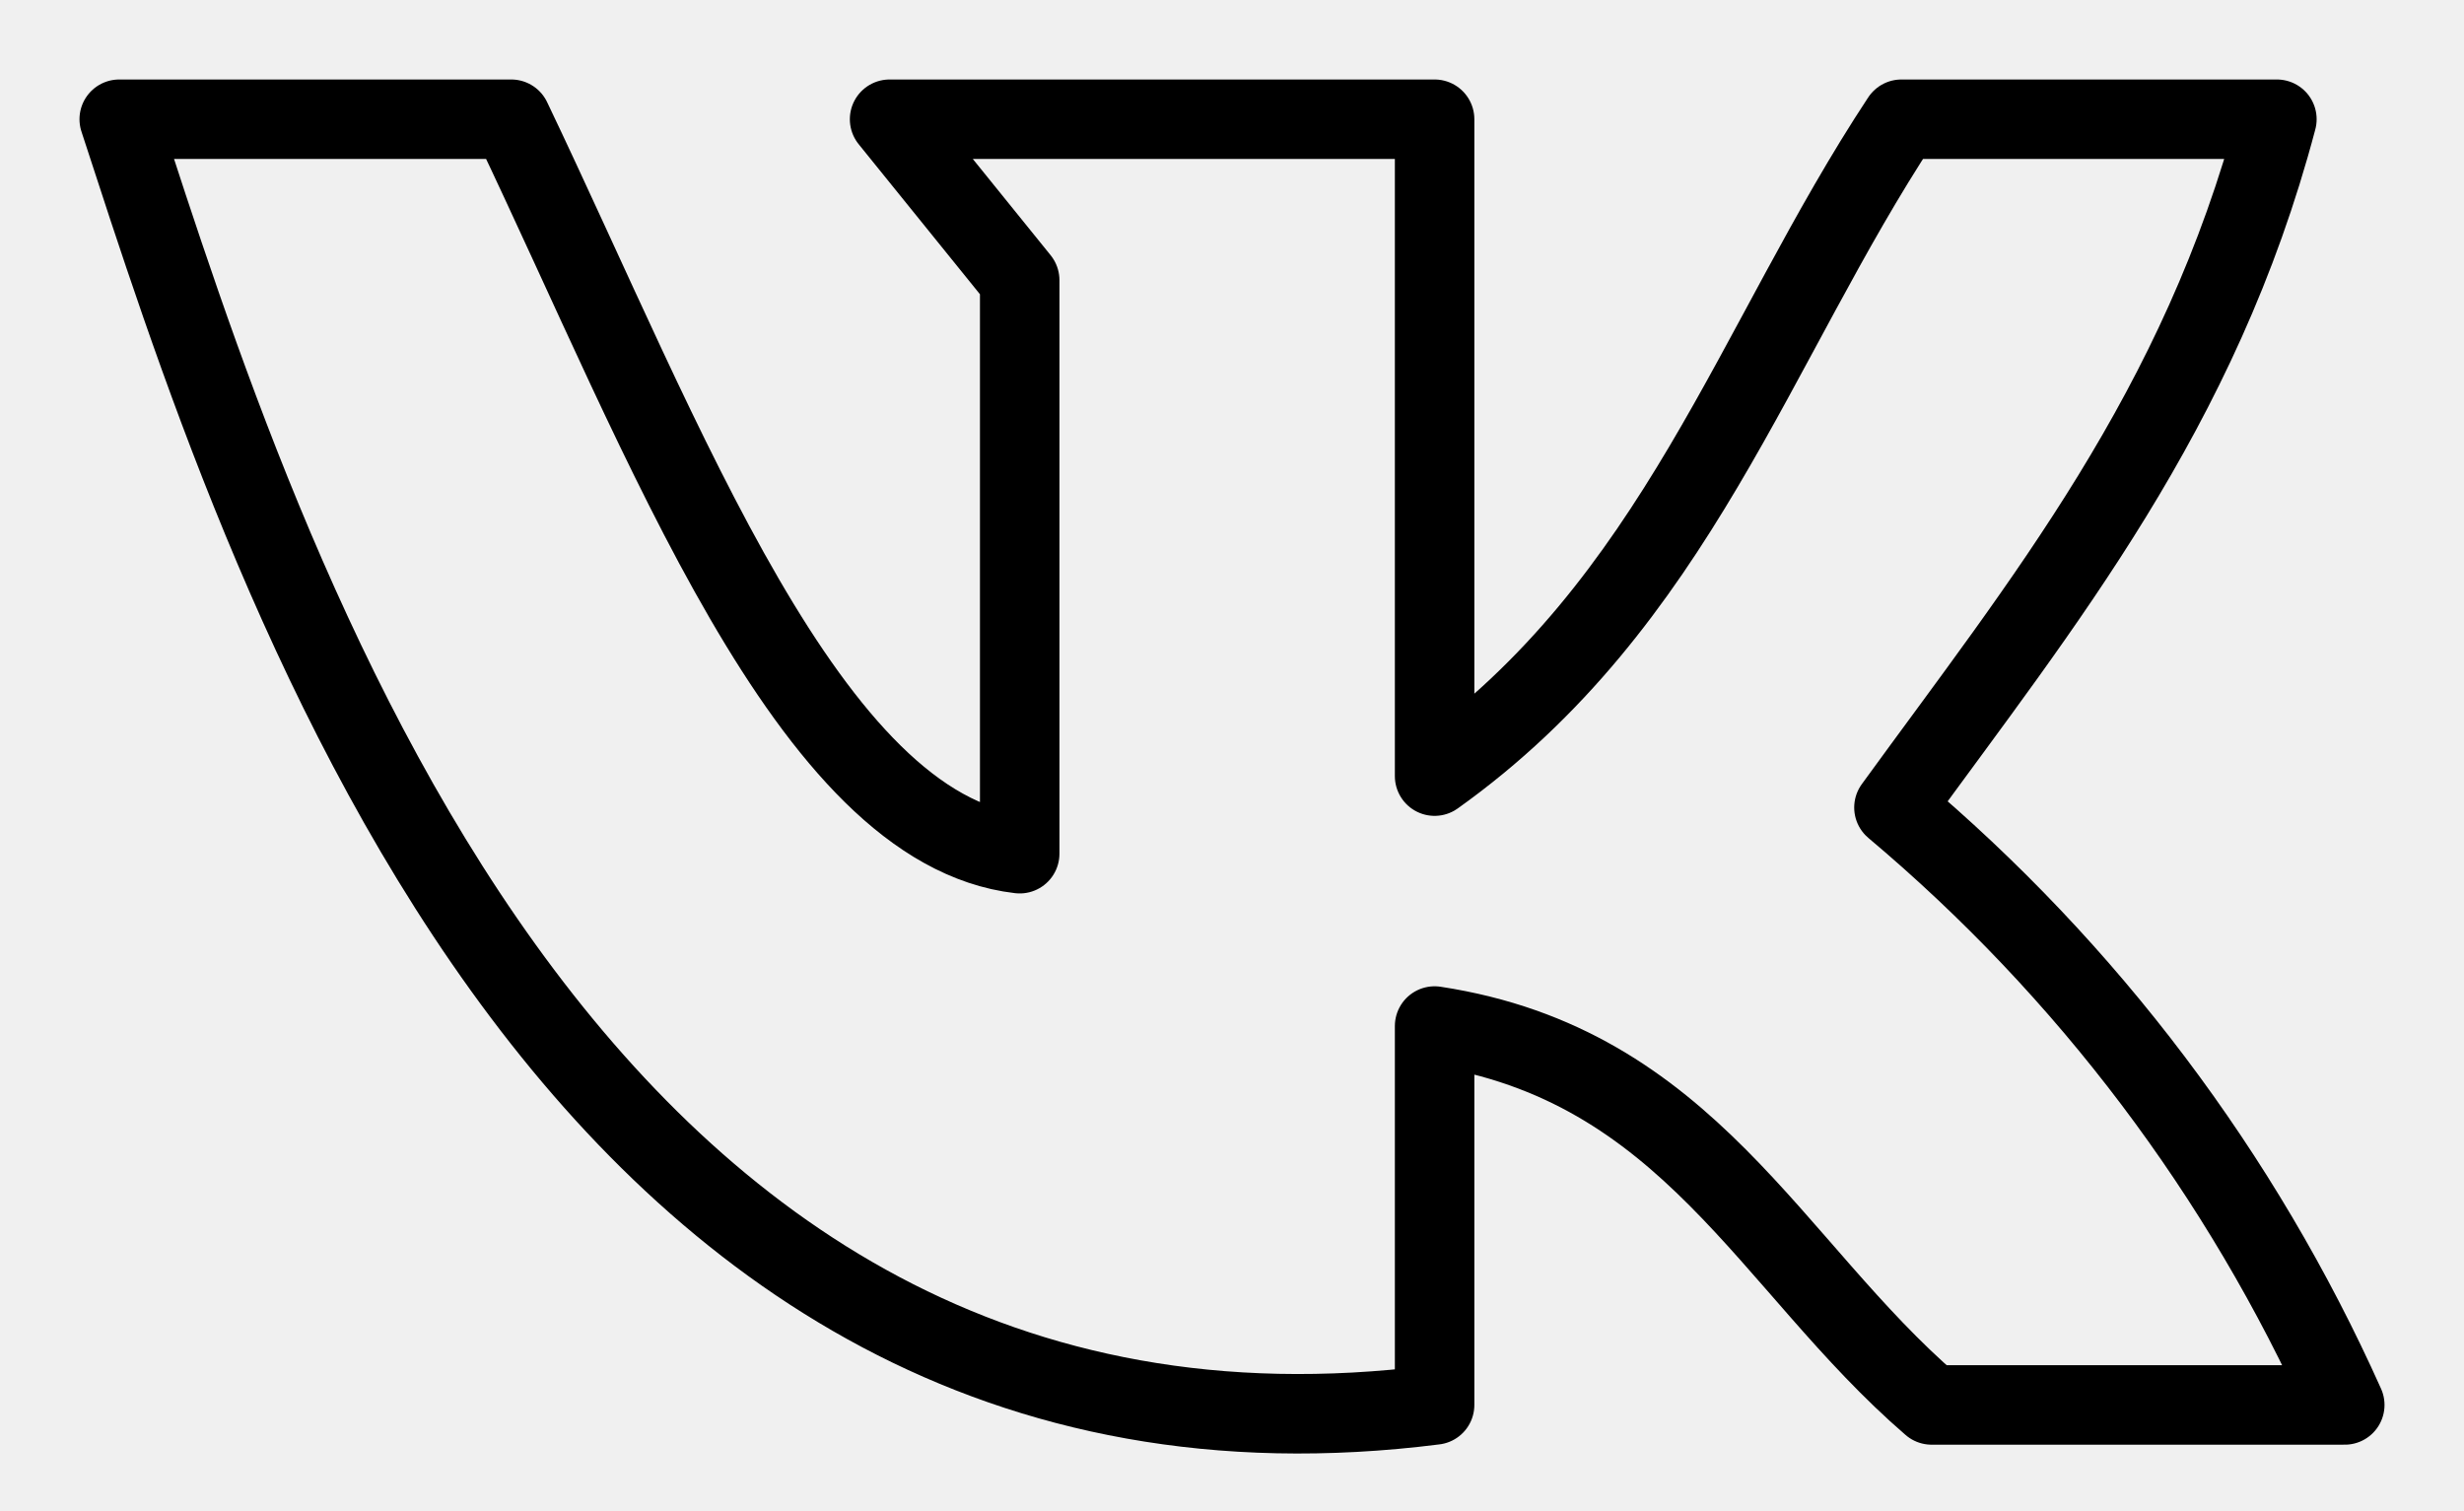
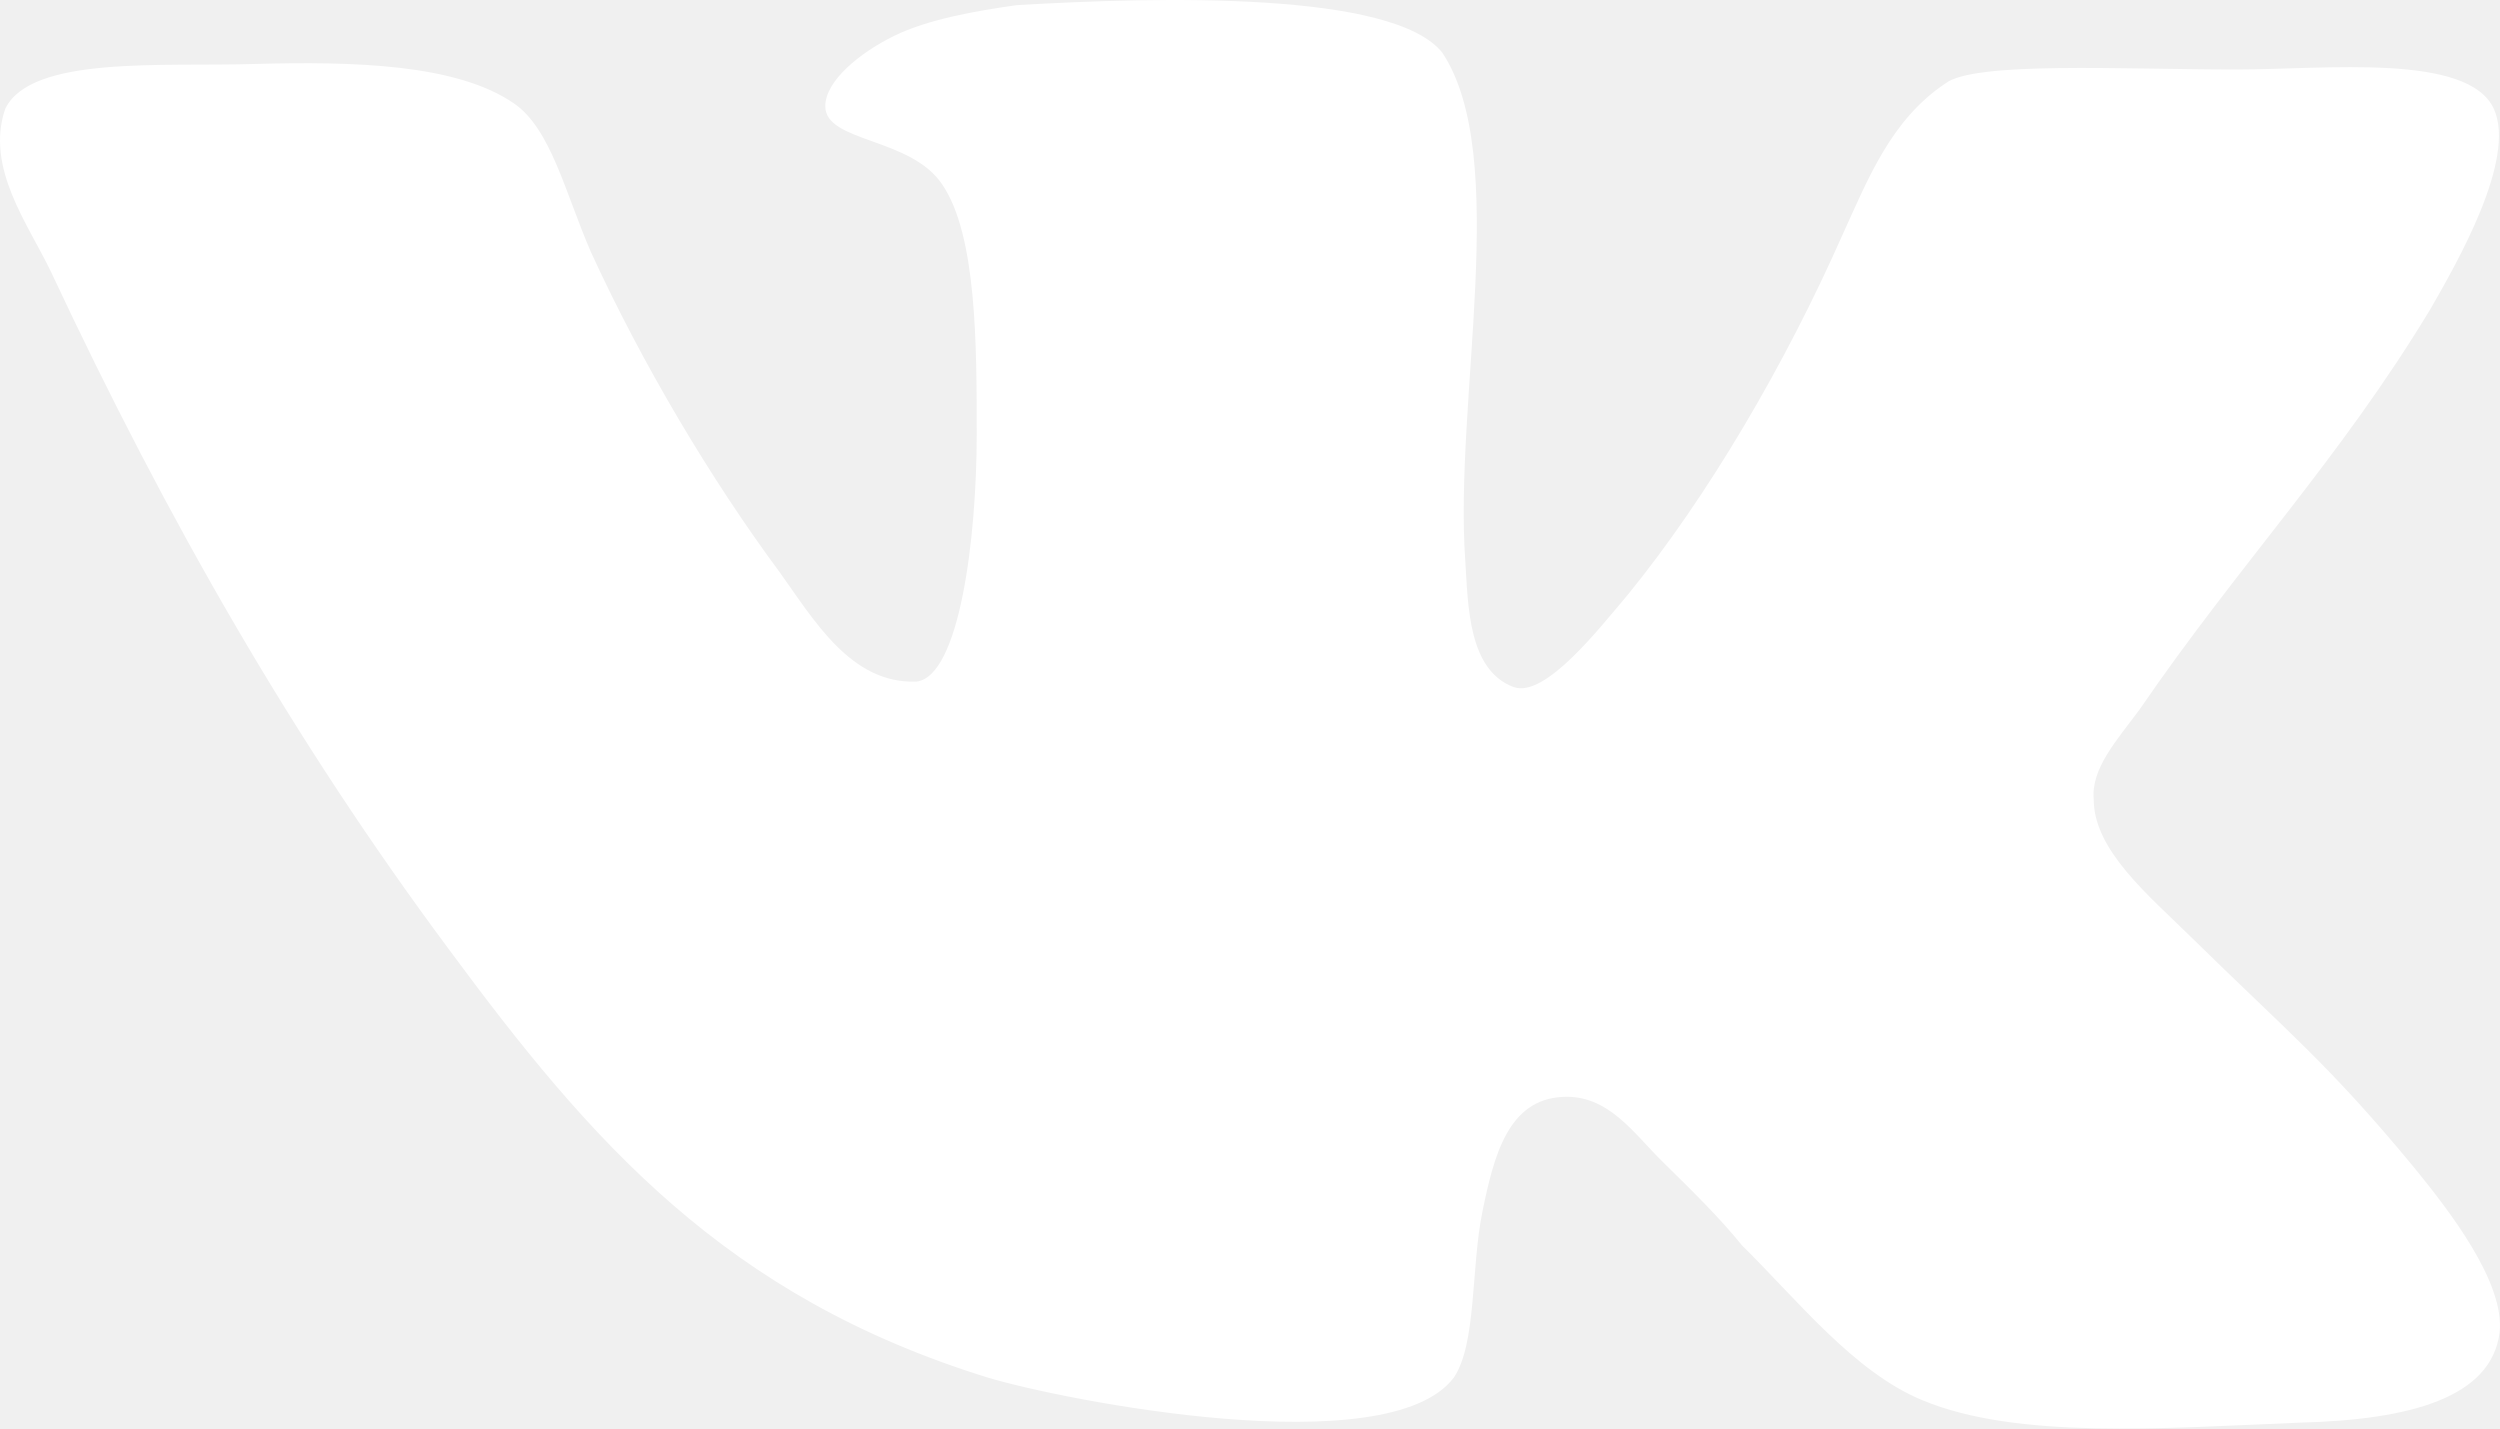
- <svg xmlns="http://www.w3.org/2000/svg" width="31" height="19" viewBox="0 0 31 19" fill="none">
-   <g clip-path="url(#clip0_749_3929)">
-     <path d="M18.049 17.675V12.908C21.251 13.396 22.263 15.916 24.302 17.675H29.5C28.2 14.774 26.261 12.204 23.828 10.159C25.695 7.588 27.676 5.169 28.646 1.5H23.922C22.069 4.307 21.093 7.595 18.049 9.764V1.5H11.192L12.829 3.525V10.74C10.173 10.431 8.378 5.571 6.432 1.5H1.5C3.295 6.999 7.071 19.068 18.049 17.675Z" stroke="currentColor" stroke-linecap="round" stroke-linejoin="round" />
-   </g>
-   <defs>
-     <clipPath id="clip0_749_3929">
-       <rect width="30" height="18" fill="currentColor" transform="translate(0.5 0.5)" />
-     </clipPath>
-   </defs>
+ <svg xmlns="http://www.w3.org/2000/svg" width="35" height="20" viewBox="0 0 35 20" fill="none">
+   <path d="M21.194 9.62C20.554 9.384 20.554 8.481 20.514 7.852C20.354 5.613 21.154 2.193 20.194 0.74C19.514 -0.126 16.234 -0.046 14.234 0.072C13.674 0.151 12.994 0.268 12.514 0.504C12.034 0.741 11.554 1.133 11.554 1.487C11.554 1.997 12.755 1.919 13.194 2.587C13.674 3.295 13.674 4.827 13.674 6.084C13.674 7.538 13.433 9.464 12.834 9.542C11.914 9.581 11.394 8.677 10.914 8.009C9.954 6.713 8.994 5.101 8.273 3.529C7.914 2.704 7.713 1.8 7.193 1.446C6.393 0.896 4.953 0.857 3.553 0.896C2.273 0.935 0.432 0.777 0.073 1.524C-0.208 2.349 0.393 3.135 0.713 3.804C2.352 7.301 4.112 10.367 6.273 13.275C8.273 15.986 10.152 18.148 13.832 19.287C14.873 19.601 19.432 20.506 20.353 19.287C20.673 18.815 20.593 17.754 20.753 16.968C20.913 16.182 21.113 15.396 21.873 15.357C22.513 15.318 22.873 15.868 23.273 16.261C23.714 16.694 24.073 17.047 24.393 17.441C25.154 18.188 25.954 19.209 26.914 19.603C28.233 20.154 30.274 19.996 32.194 19.917C33.754 19.878 34.874 19.564 34.994 18.66C35.075 17.951 34.274 16.93 33.794 16.341C32.593 14.887 32.034 14.454 30.673 13.117C30.073 12.528 29.312 11.899 29.312 11.192C29.273 10.76 29.633 10.367 29.953 9.935C31.353 7.891 32.753 6.437 34.033 4.315C34.393 3.686 35.234 2.232 34.914 1.524C34.554 0.738 32.553 0.973 31.313 0.973C29.713 0.973 27.633 0.855 27.233 1.17C26.472 1.68 26.152 2.506 25.793 3.292C24.993 5.101 23.912 6.947 22.792 8.323C22.392 8.794 21.633 9.776 21.192 9.619L21.194 9.62Z" fill="white" />
</svg>
